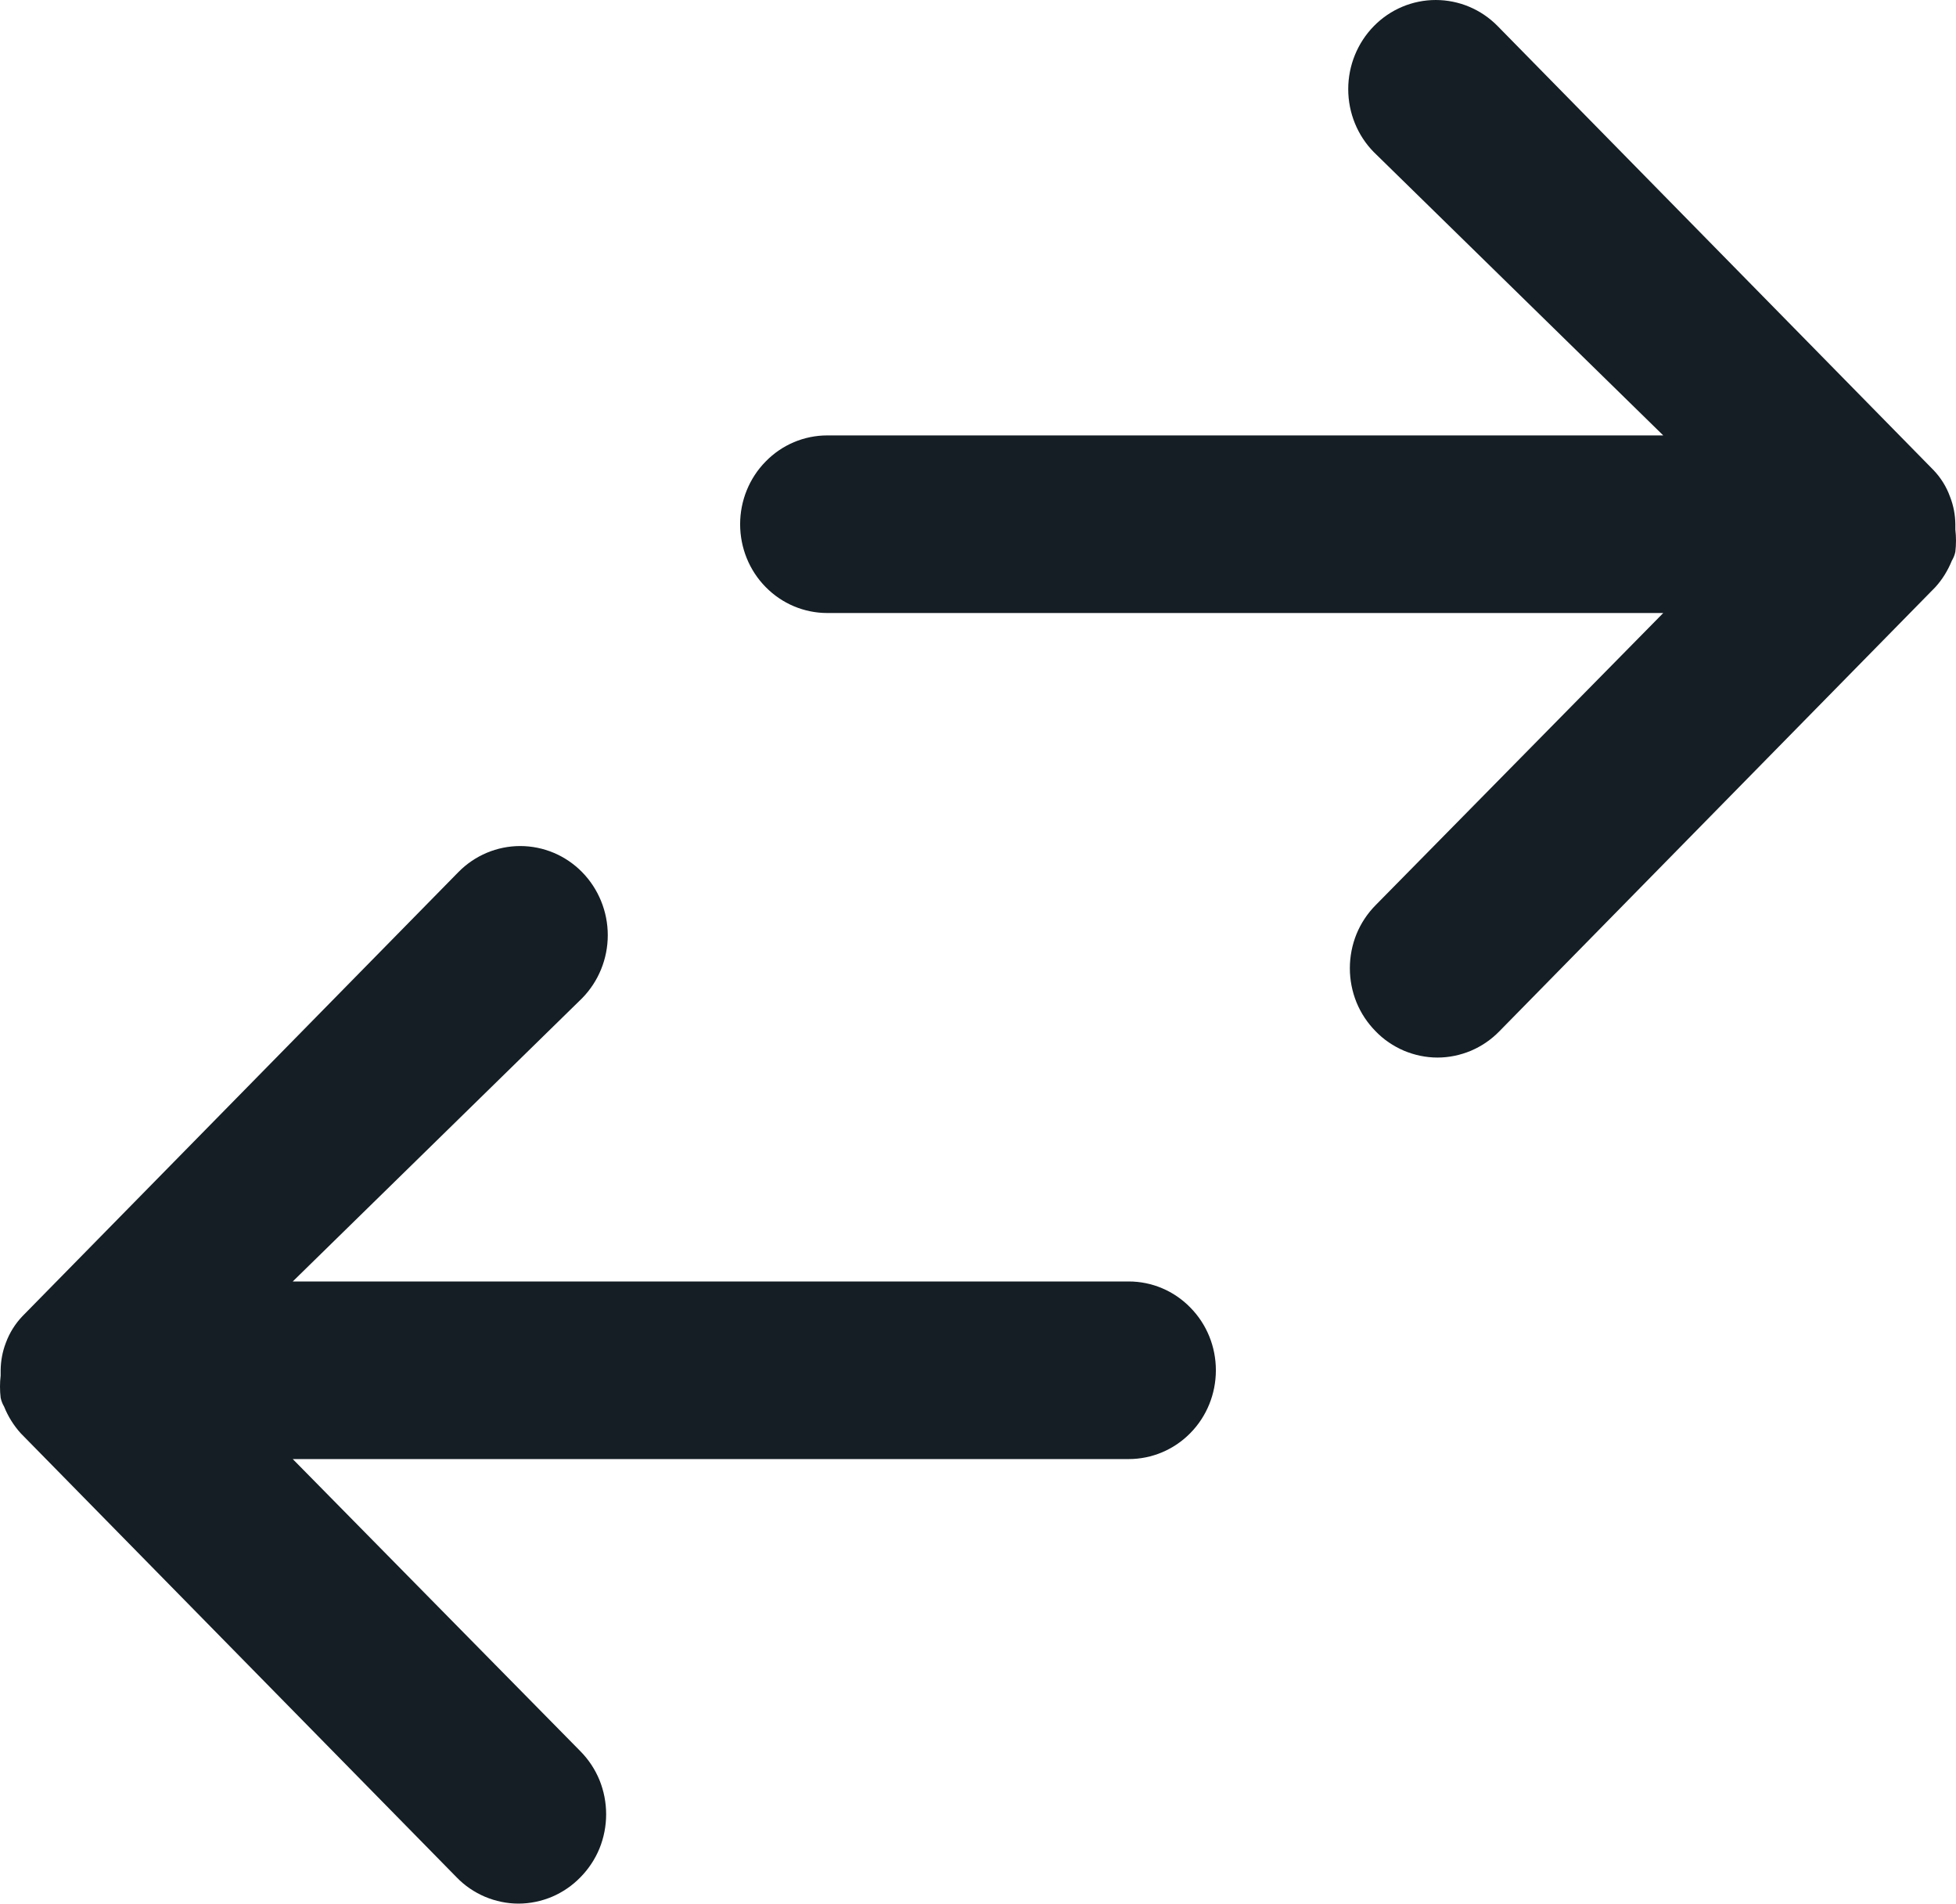
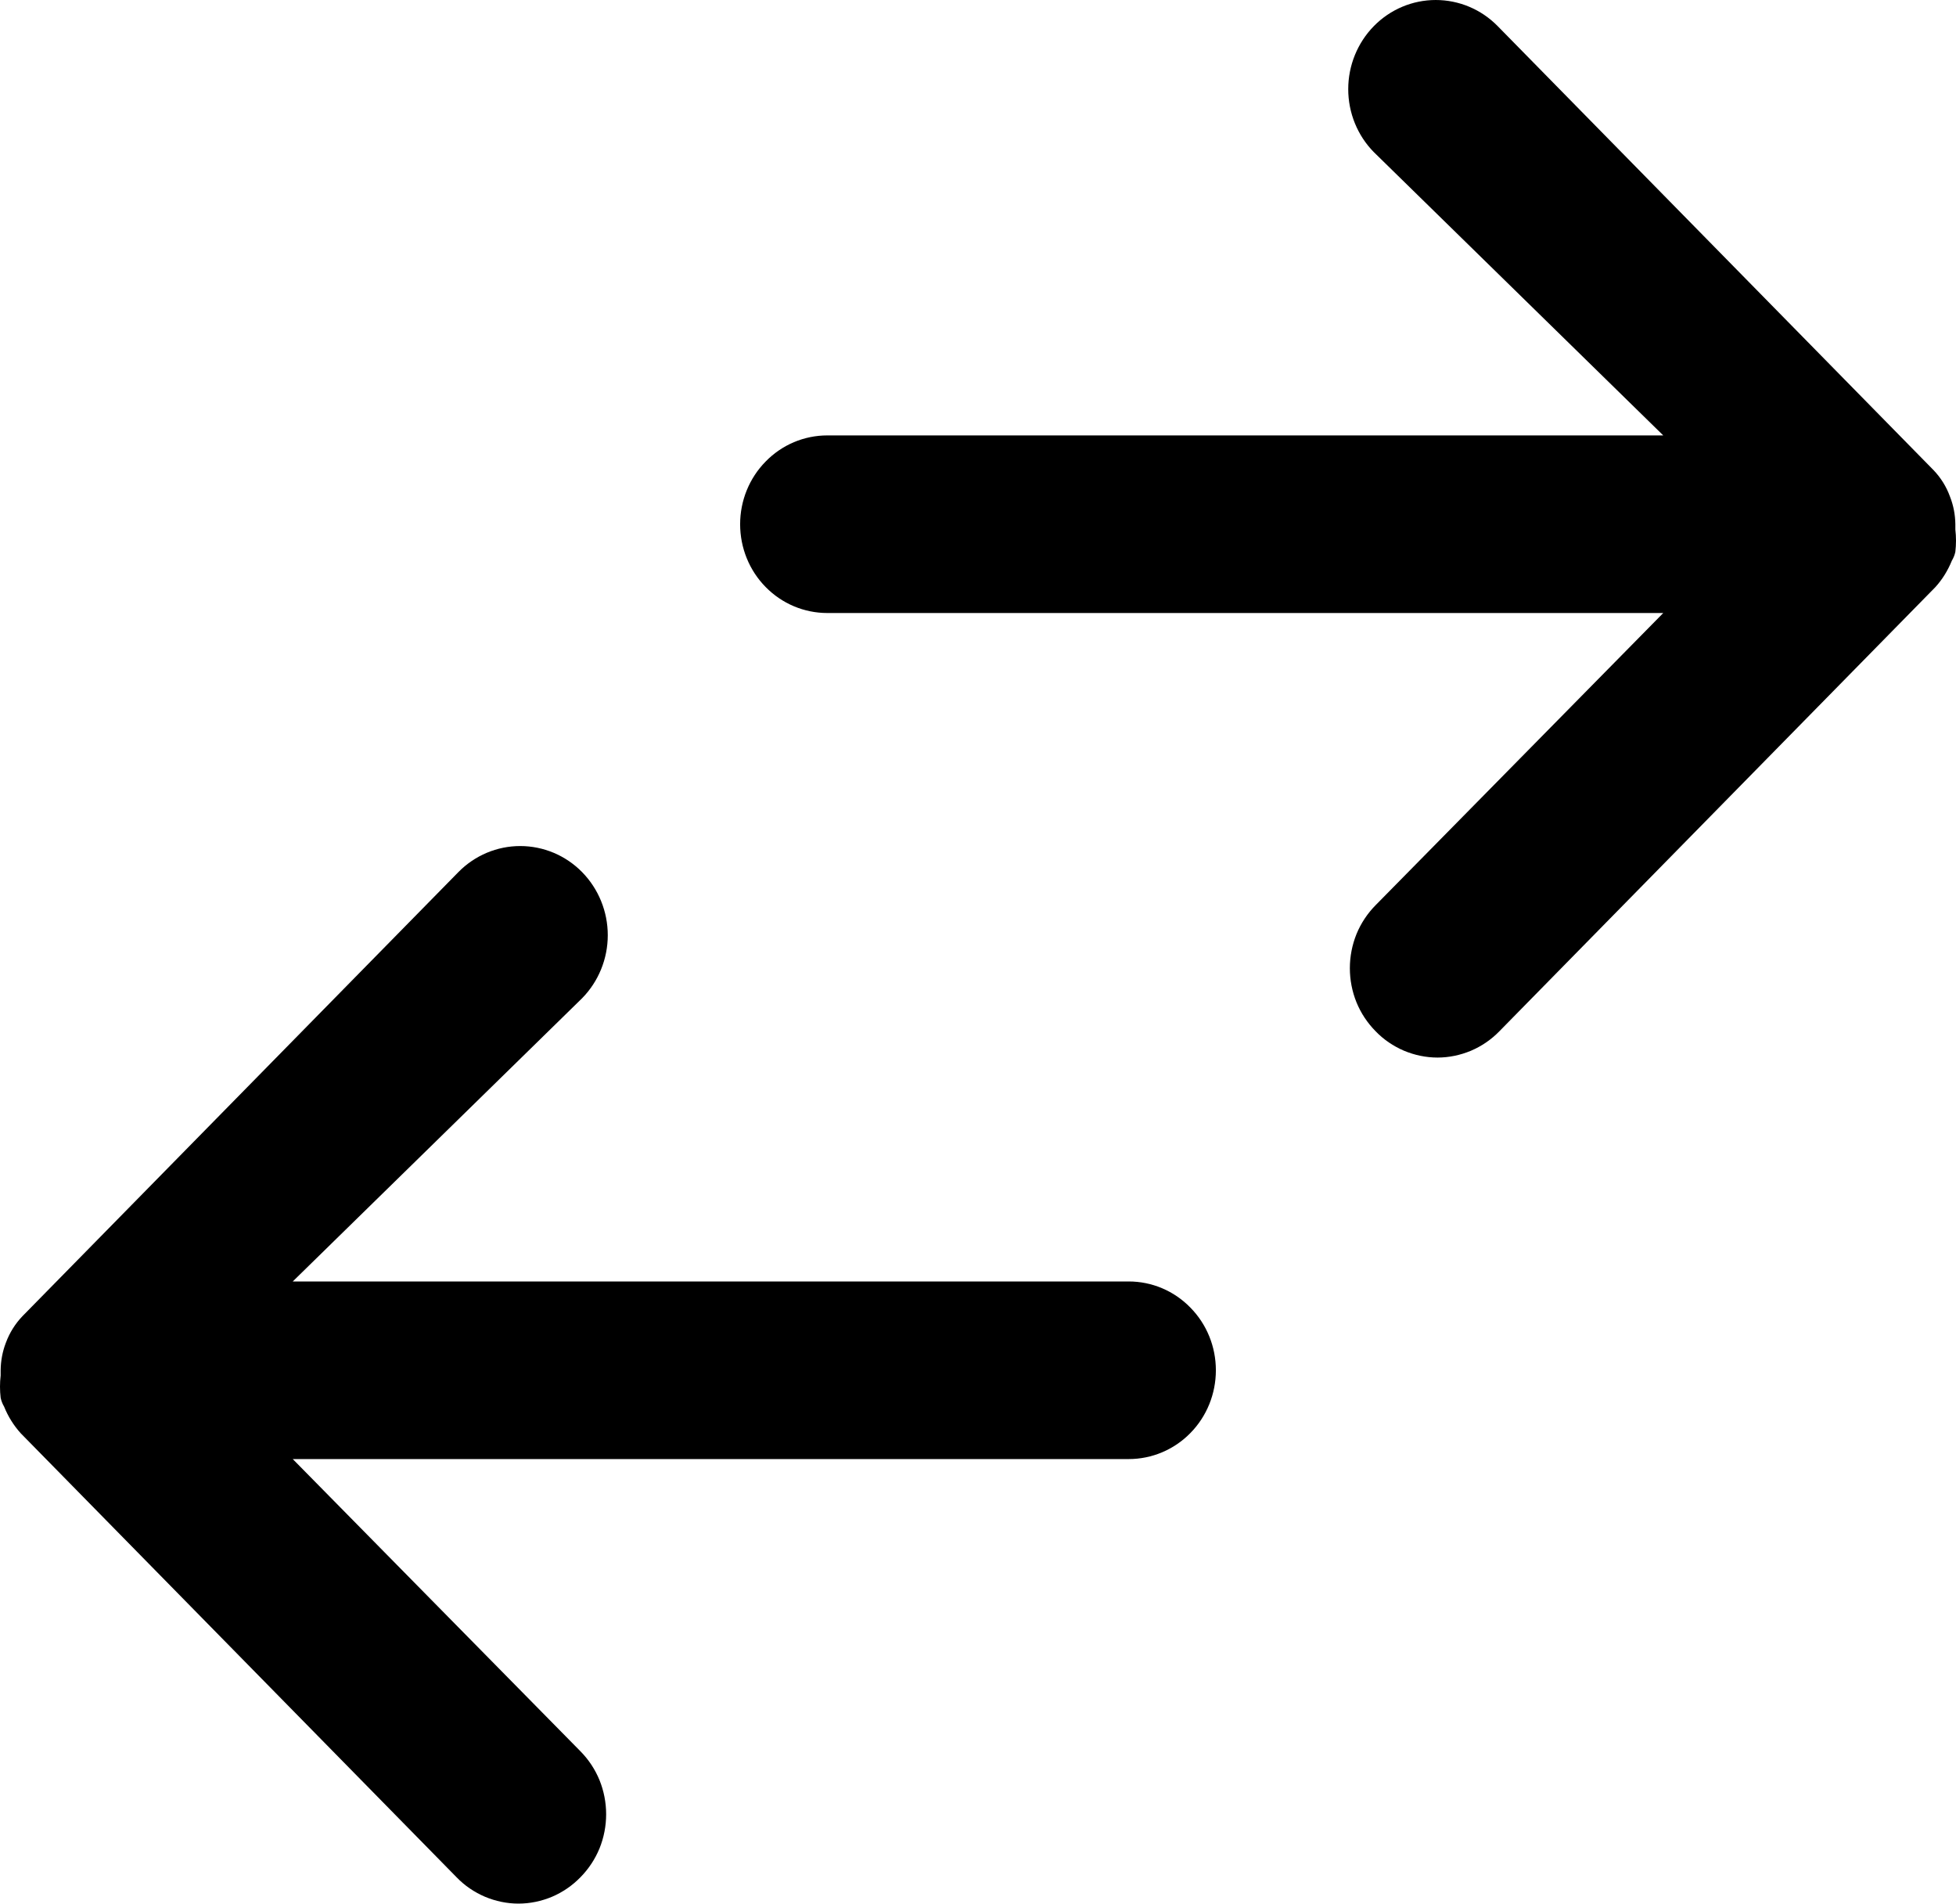
<svg xmlns="http://www.w3.org/2000/svg" width="18" height="17.514" viewBox="0 0 18 17.514" fill="none">
  <g id="Icon">
-     <path id="right arrow" d="M17.994 5.077C18.002 5.009 18.002 4.94 17.994 4.872V4.823C17.993 4.737 17.977 4.651 17.945 4.57C17.912 4.478 17.86 4.395 17.793 4.325L13.782 0.24C13.631 0.086 13.426 2.47394e-05 13.212 2.47394e-05C12.999 2.47394e-05 12.794 0.086 12.643 0.24C12.492 0.394 12.407 0.603 12.407 0.82C12.407 1.038 12.492 1.247 12.643 1.4L15.306 4.006H7.613C7.4 4.006 7.196 4.092 7.046 4.246C6.895 4.399 6.811 4.607 6.811 4.823C6.811 5.04 6.895 5.248 7.046 5.401C7.196 5.554 7.4 5.64 7.613 5.64H15.306L12.659 8.328C12.584 8.404 12.524 8.494 12.483 8.594C12.443 8.693 12.422 8.8 12.422 8.908C12.422 9.016 12.443 9.123 12.483 9.222C12.524 9.322 12.584 9.412 12.659 9.488C12.733 9.565 12.822 9.625 12.92 9.667C13.018 9.708 13.123 9.73 13.229 9.73C13.334 9.73 13.439 9.708 13.537 9.667C13.635 9.625 13.723 9.565 13.798 9.488L17.809 5.403C17.874 5.332 17.925 5.249 17.962 5.158C17.977 5.133 17.988 5.106 17.994 5.077Z" fill="#141E24" />
-     <path id="right arrow_2" d="M0.006 12.86C-0.002 12.793 -0.002 12.724 0.006 12.656V12.607C0.007 12.52 0.023 12.434 0.054 12.354C0.088 12.262 0.14 12.179 0.207 12.109L4.218 8.024C4.369 7.87 4.574 7.784 4.787 7.784C5.001 7.784 5.206 7.87 5.357 8.024C5.508 8.178 5.593 8.387 5.593 8.604C5.593 8.822 5.508 9.03 5.357 9.184L2.694 11.79H10.387C10.6 11.79 10.804 11.876 10.954 12.03C11.105 12.183 11.189 12.39 11.189 12.607C11.189 12.824 11.105 13.032 10.954 13.185C10.804 13.338 10.6 13.424 10.387 13.424H2.694L5.341 16.112C5.416 16.188 5.476 16.278 5.517 16.378C5.557 16.477 5.578 16.584 5.578 16.692C5.578 16.8 5.557 16.907 5.517 17.006C5.476 17.106 5.416 17.196 5.341 17.272C5.266 17.349 5.178 17.409 5.08 17.451C4.982 17.492 4.877 17.514 4.771 17.514C4.666 17.514 4.561 17.492 4.463 17.451C4.365 17.409 4.276 17.349 4.202 17.272L0.191 13.187C0.126 13.115 0.074 13.032 0.038 12.942C0.023 12.917 0.012 12.889 0.006 12.86Z" fill="#141E24" />
+     <path id="right arrow" d="M17.994 5.077C18.002 5.009 18.002 4.94 17.994 4.872V4.823C17.993 4.737 17.977 4.651 17.945 4.57C17.912 4.478 17.86 4.395 17.793 4.325L13.782 0.24C13.631 0.086 13.426 2.47394e-05 13.212 2.47394e-05C12.999 2.47394e-05 12.794 0.086 12.643 0.24C12.492 0.394 12.407 0.603 12.407 0.82C12.407 1.038 12.492 1.247 12.643 1.4L15.306 4.006H7.613C7.4 4.006 7.196 4.092 7.046 4.246C6.895 4.399 6.811 4.607 6.811 4.823C6.811 5.04 6.895 5.248 7.046 5.401C7.196 5.554 7.4 5.64 7.613 5.64H15.306L12.659 8.328C12.584 8.404 12.524 8.494 12.483 8.594C12.443 8.693 12.422 8.8 12.422 8.908C12.422 9.016 12.443 9.123 12.483 9.222C12.524 9.322 12.584 9.412 12.659 9.488C12.733 9.565 12.822 9.625 12.92 9.667C13.018 9.708 13.123 9.73 13.229 9.73C13.334 9.73 13.439 9.708 13.537 9.667C13.635 9.625 13.723 9.565 13.798 9.488L17.809 5.403C17.874 5.332 17.925 5.249 17.962 5.158C17.977 5.133 17.988 5.106 17.994 5.077Z" fill="currentColor" />
+     <path id="right arrow_2" d="M0.006 12.86C-0.002 12.793 -0.002 12.724 0.006 12.656V12.607C0.007 12.52 0.023 12.434 0.054 12.354C0.088 12.262 0.14 12.179 0.207 12.109L4.218 8.024C4.369 7.87 4.574 7.784 4.787 7.784C5.001 7.784 5.206 7.87 5.357 8.024C5.508 8.178 5.593 8.387 5.593 8.604C5.593 8.822 5.508 9.03 5.357 9.184L2.694 11.79H10.387C10.6 11.79 10.804 11.876 10.954 12.03C11.105 12.183 11.189 12.39 11.189 12.607C11.189 12.824 11.105 13.032 10.954 13.185C10.804 13.338 10.6 13.424 10.387 13.424H2.694L5.341 16.112C5.416 16.188 5.476 16.278 5.517 16.378C5.557 16.477 5.578 16.584 5.578 16.692C5.578 16.8 5.557 16.907 5.517 17.006C5.476 17.106 5.416 17.196 5.341 17.272C5.266 17.349 5.178 17.409 5.08 17.451C4.982 17.492 4.877 17.514 4.771 17.514C4.666 17.514 4.561 17.492 4.463 17.451C4.365 17.409 4.276 17.349 4.202 17.272L0.191 13.187C0.126 13.115 0.074 13.032 0.038 12.942C0.023 12.917 0.012 12.889 0.006 12.86Z" fill="currentColor" />
  </g>
</svg>
